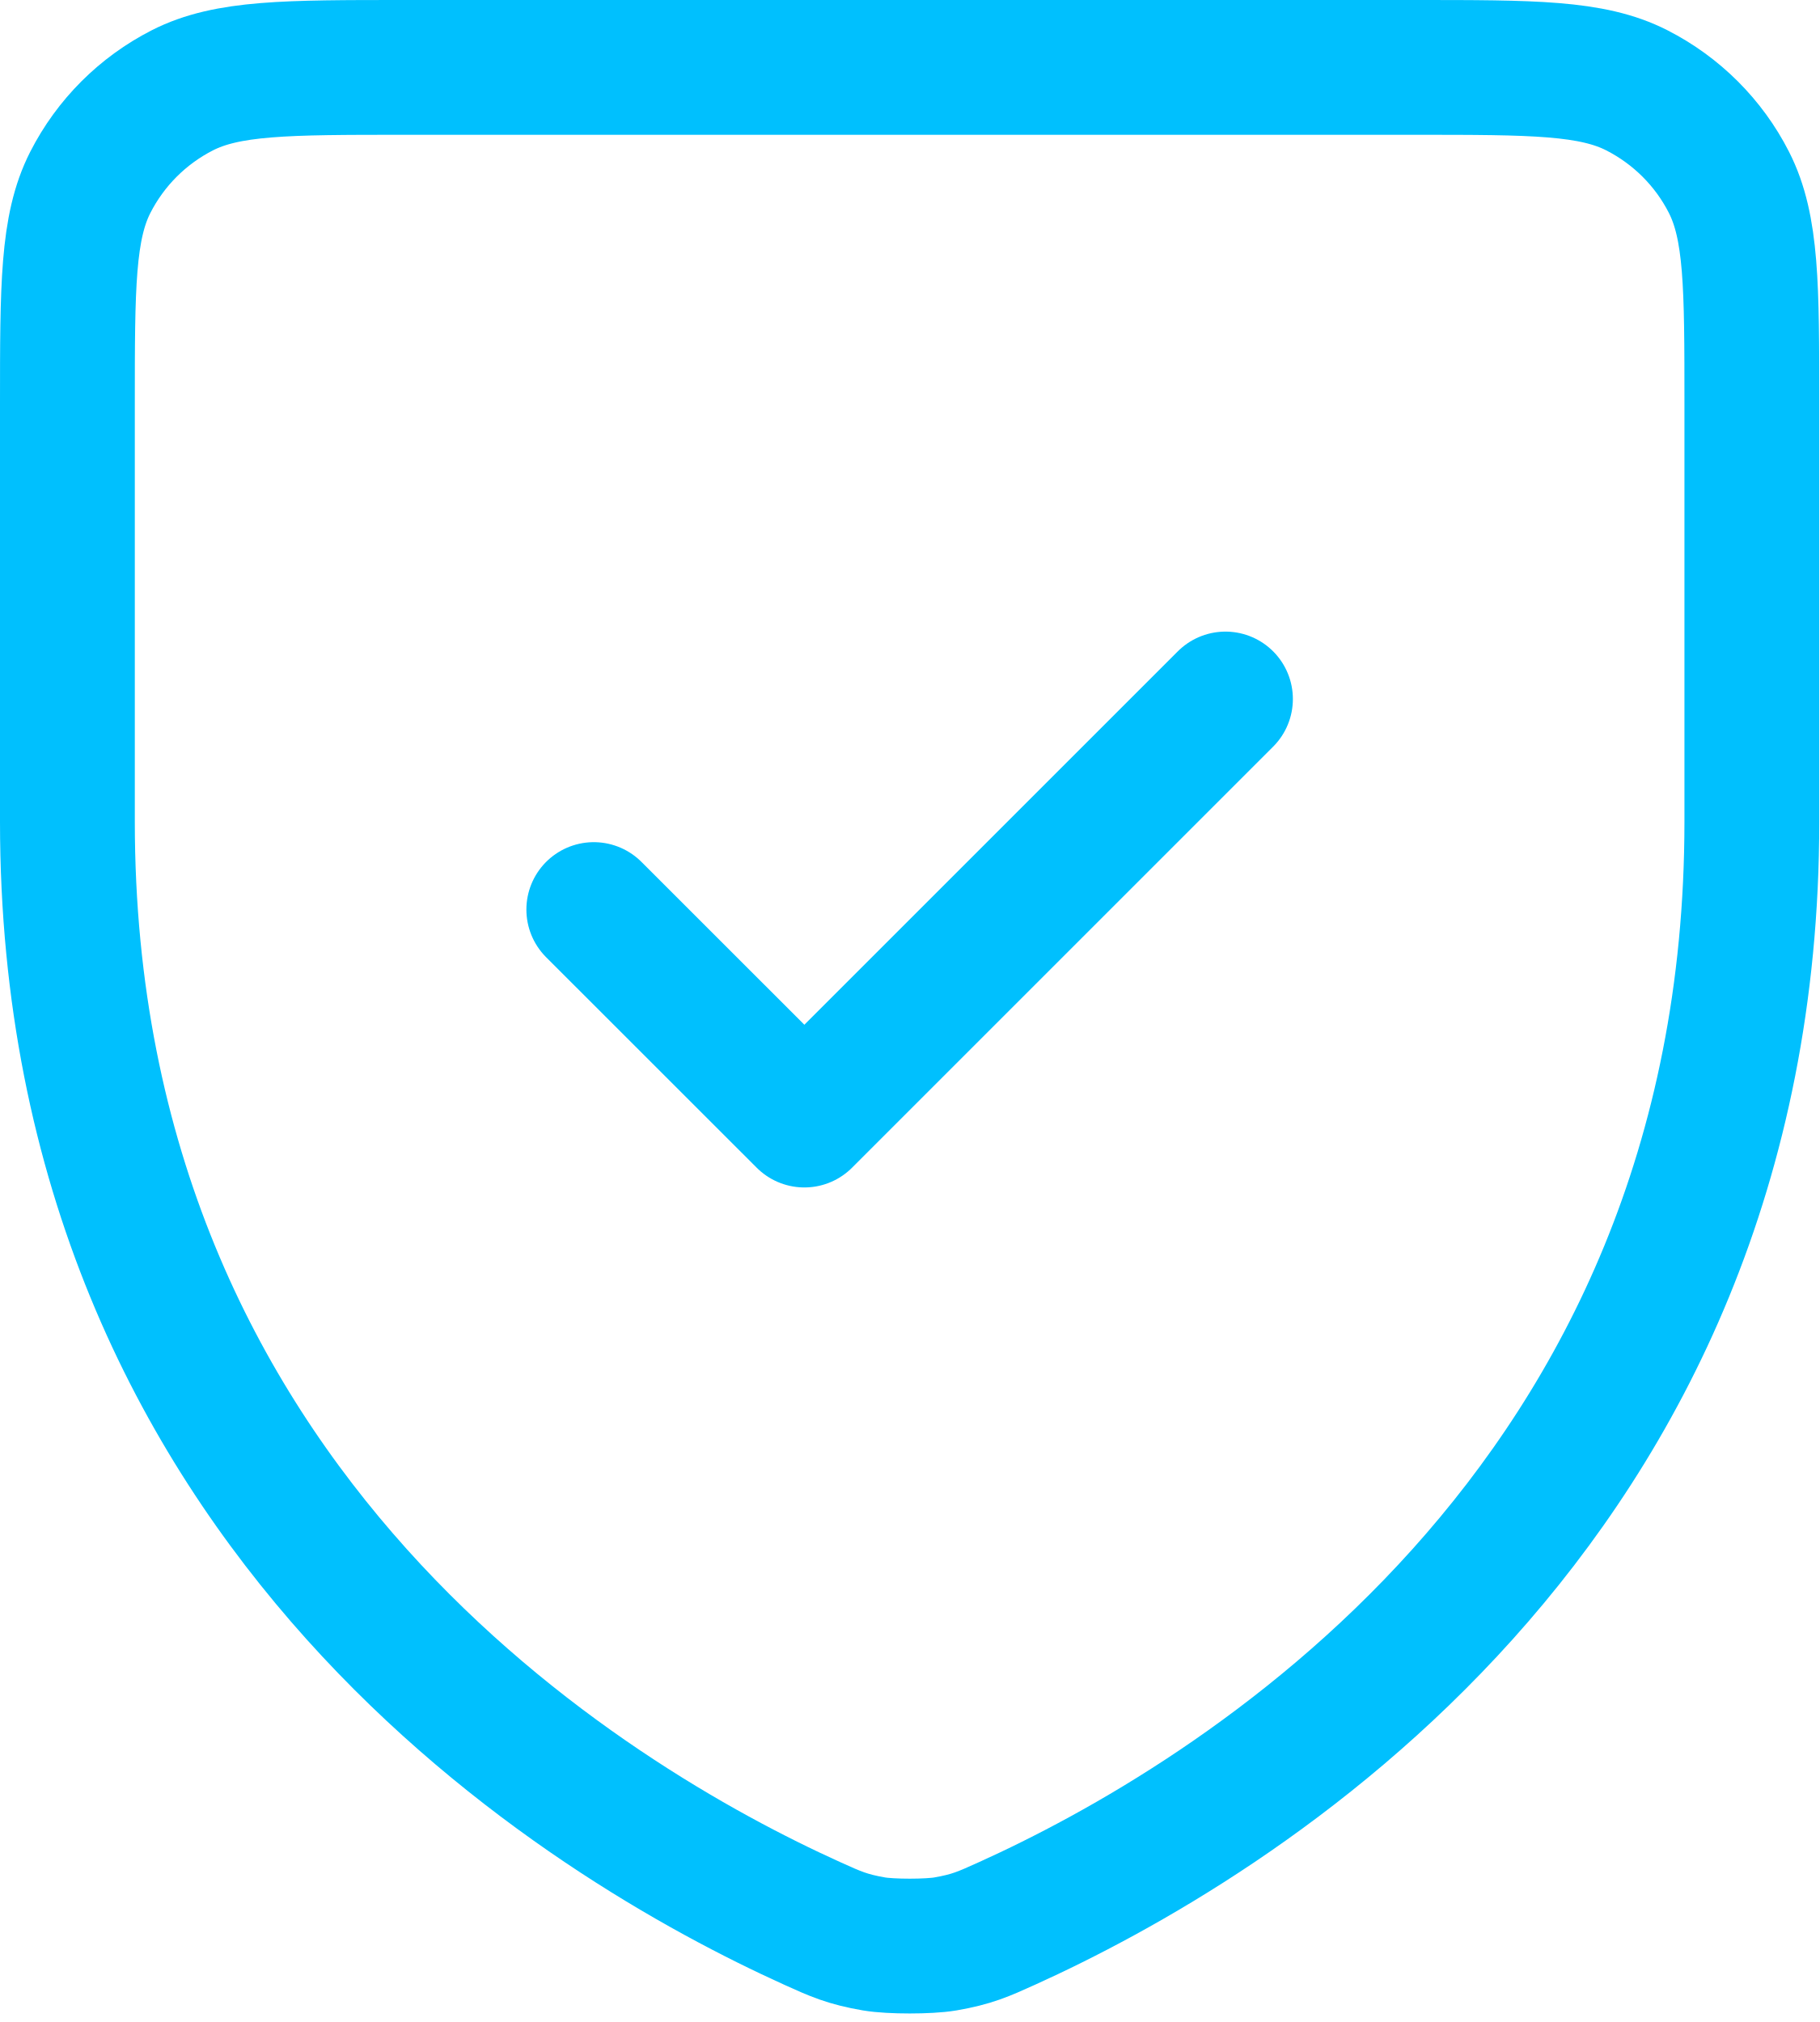
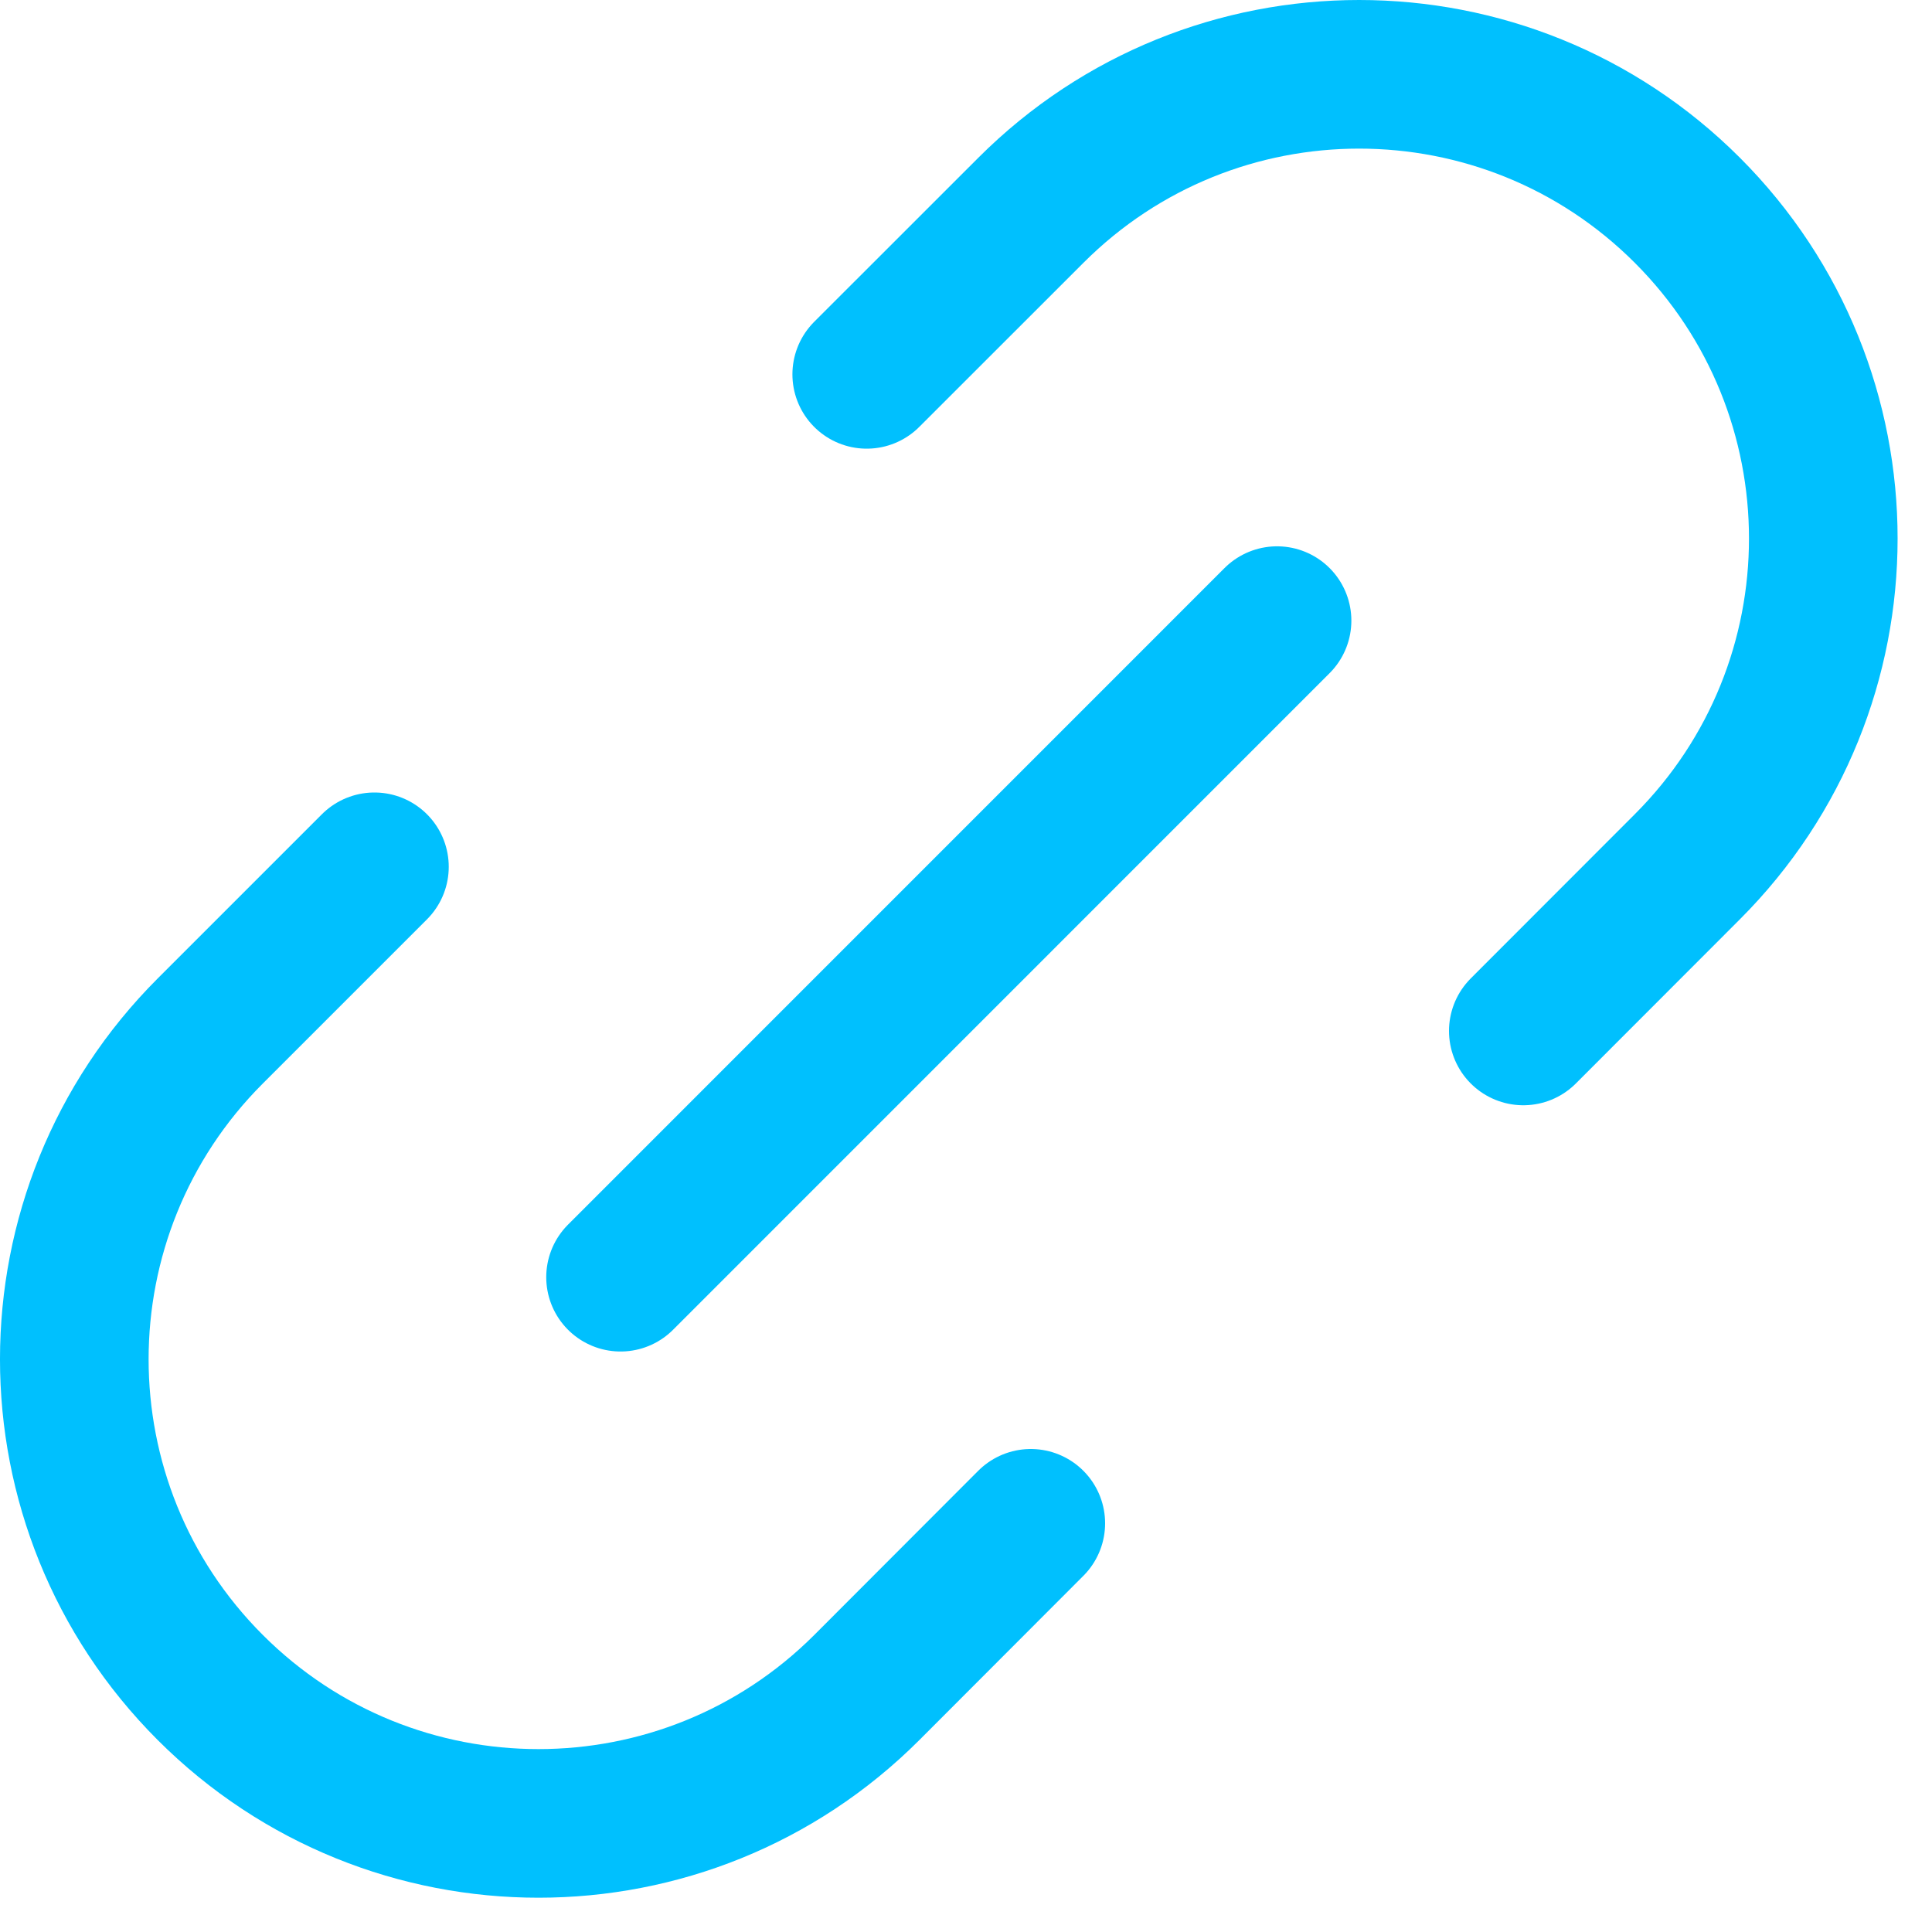
- <svg xmlns="http://www.w3.org/2000/svg" width="27" height="30" viewBox="0 0 27 30" fill="none">
-   <path d="M18.18 10.371L11.933 16.618L8.809 13.495M25.989 12.191C25.989 22.449 18.23 27.048 14.941 28.537L14.936 28.539C14.59 28.696 14.417 28.774 14.024 28.842C13.775 28.884 13.216 28.884 12.967 28.842C12.572 28.774 12.397 28.695 12.048 28.537C8.759 27.048 1 22.449 1 12.191V5.998C1 4.249 1 3.373 1.34 2.705C1.64 2.117 2.117 1.64 2.705 1.34C3.373 1 4.249 1 5.998 1H20.992C22.741 1 23.615 1 24.283 1.34C24.871 1.64 25.35 2.117 25.649 2.705C25.989 3.373 25.989 4.247 25.989 5.993V12.191Z" stroke="#00C0FE" stroke-width="2" stroke-linecap="round" stroke-linejoin="round" />
+ <svg xmlns="http://www.w3.org/2000/svg" width="26" height="26" viewBox="0 0 26 26" fill="none">
+   <path d="M8.351 17.188L17.186 8.352M5.039 11.665L2.83 13.874C0.39 16.314 0.39 20.27 2.829 22.709C5.269 25.149 9.226 25.148 11.666 22.709L13.872 20.5M11.664 5.038L13.873 2.83C16.313 0.39 20.268 0.39 22.708 2.83C25.147 5.27 25.147 9.225 22.707 11.665L20.5 13.874" stroke="#00C0FE" stroke-width="2" stroke-linecap="round" stroke-linejoin="round" />
</svg>
